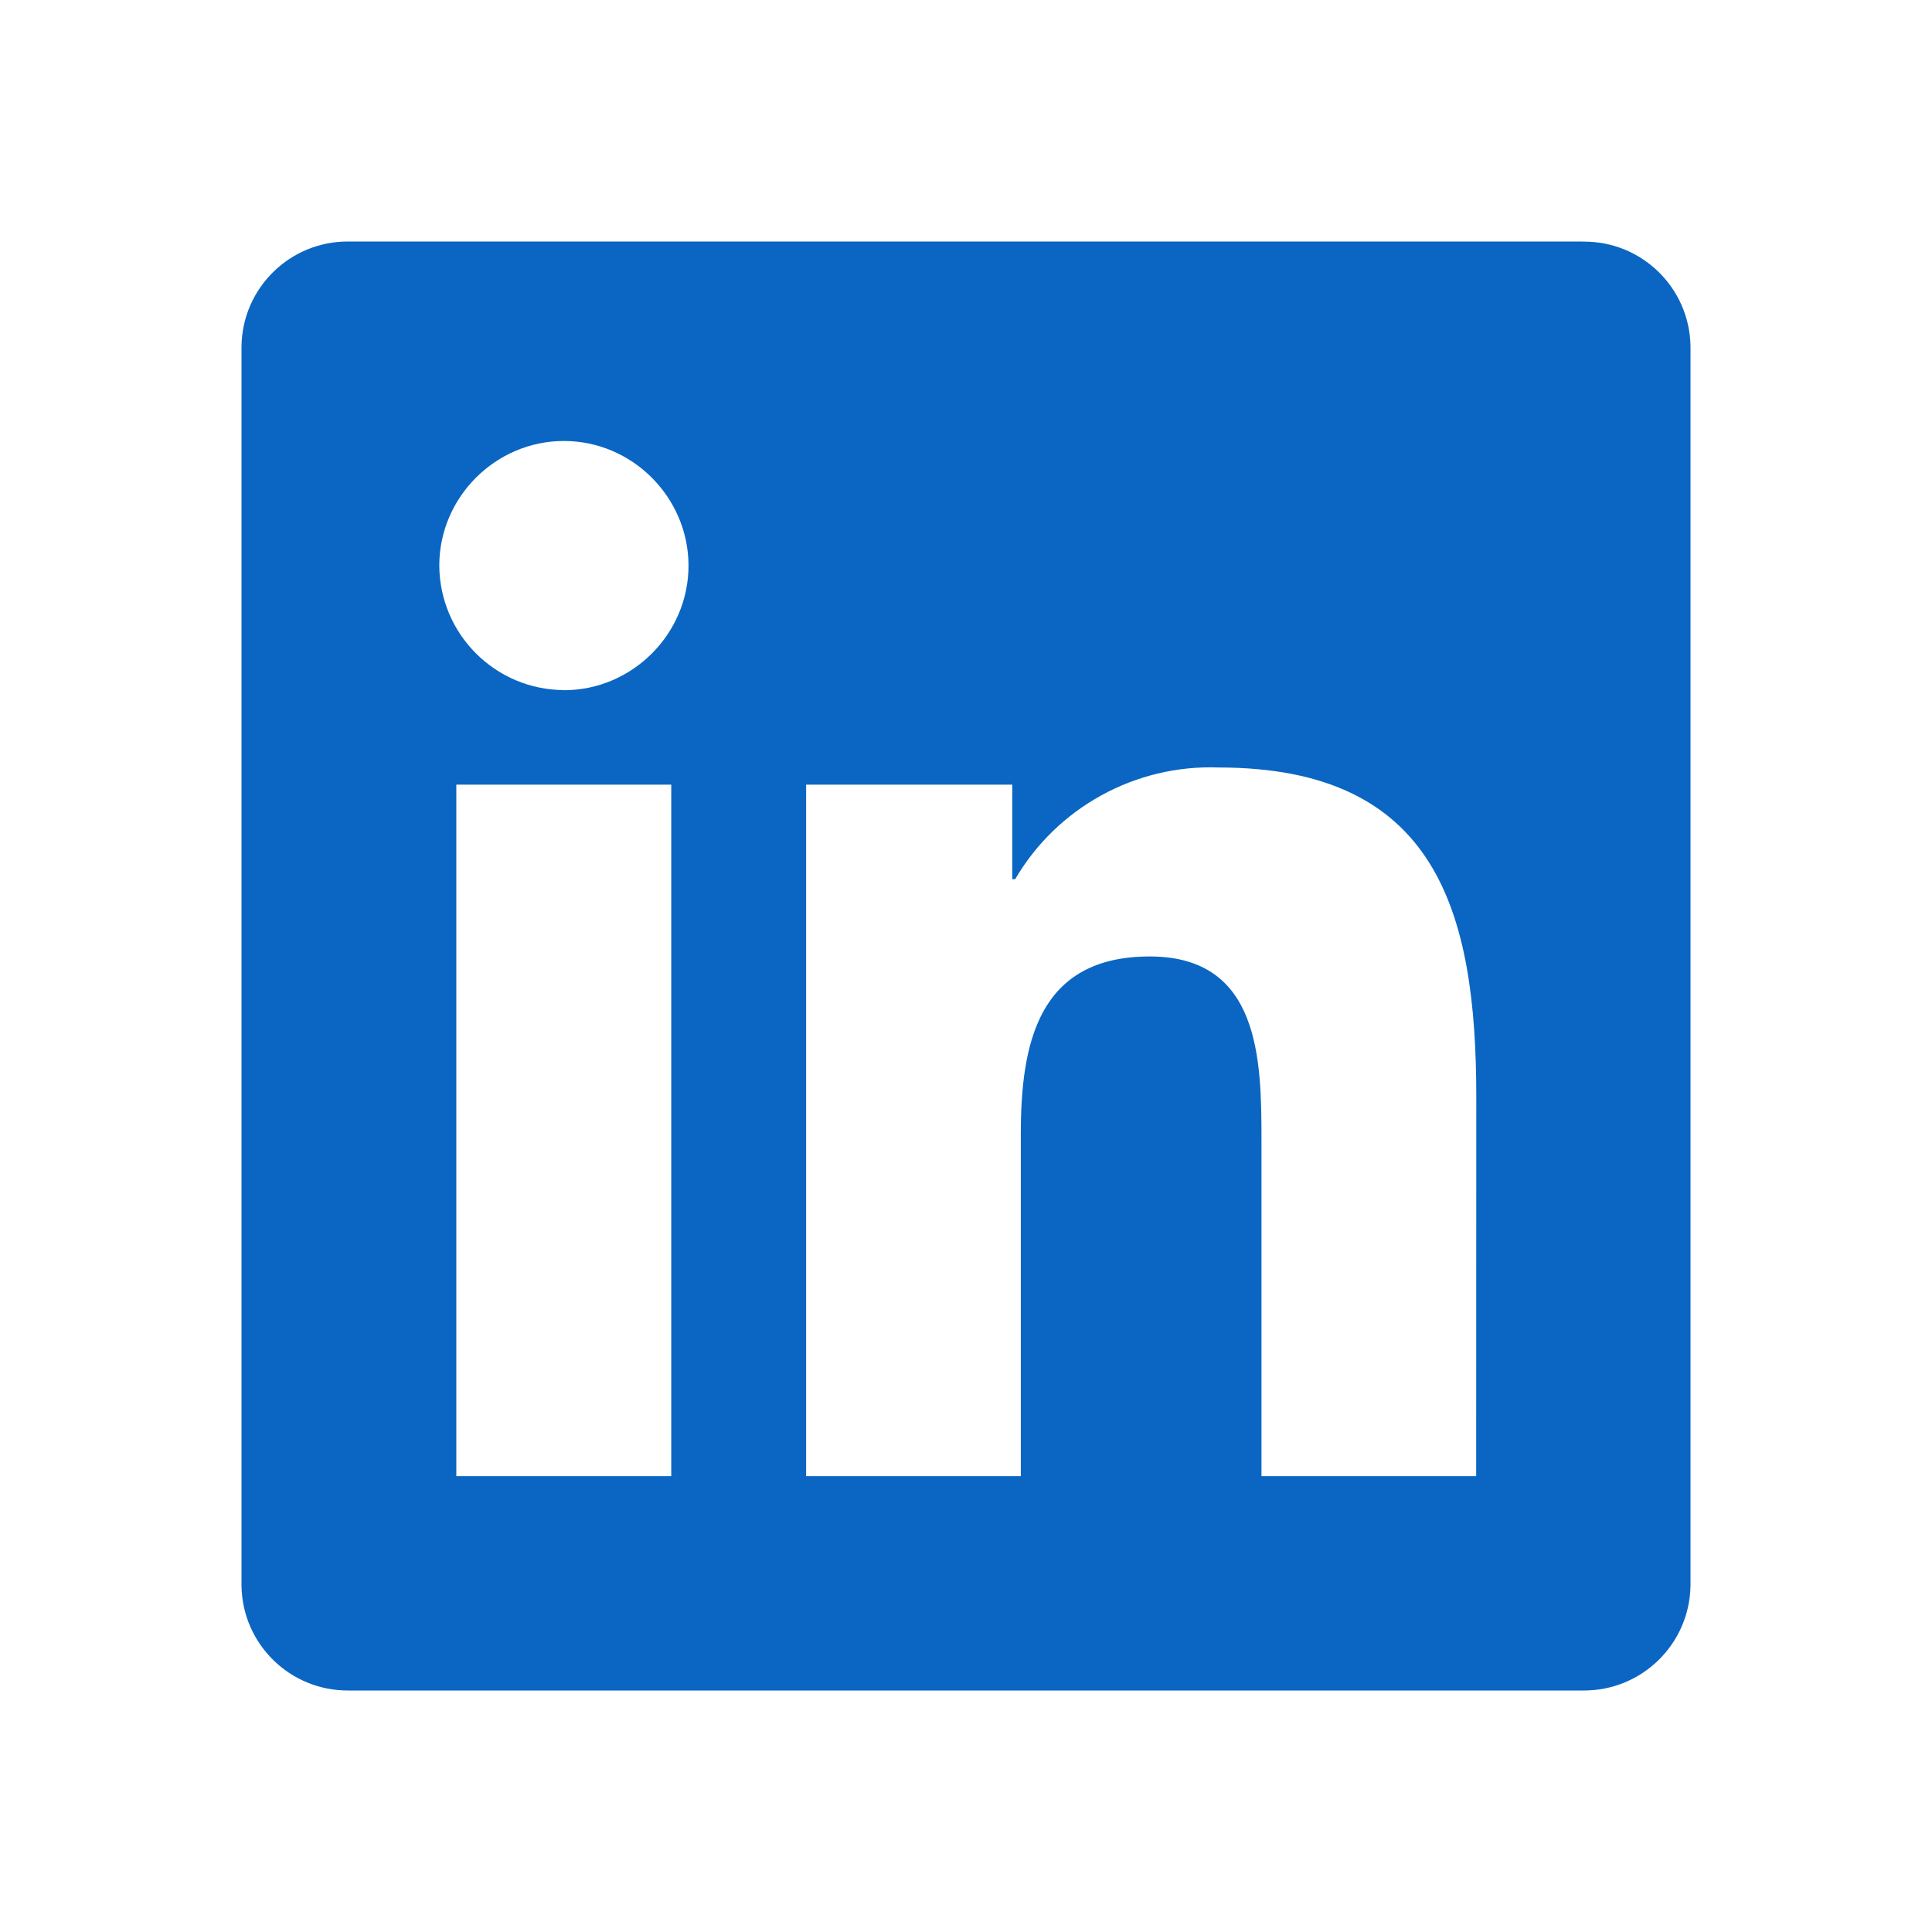
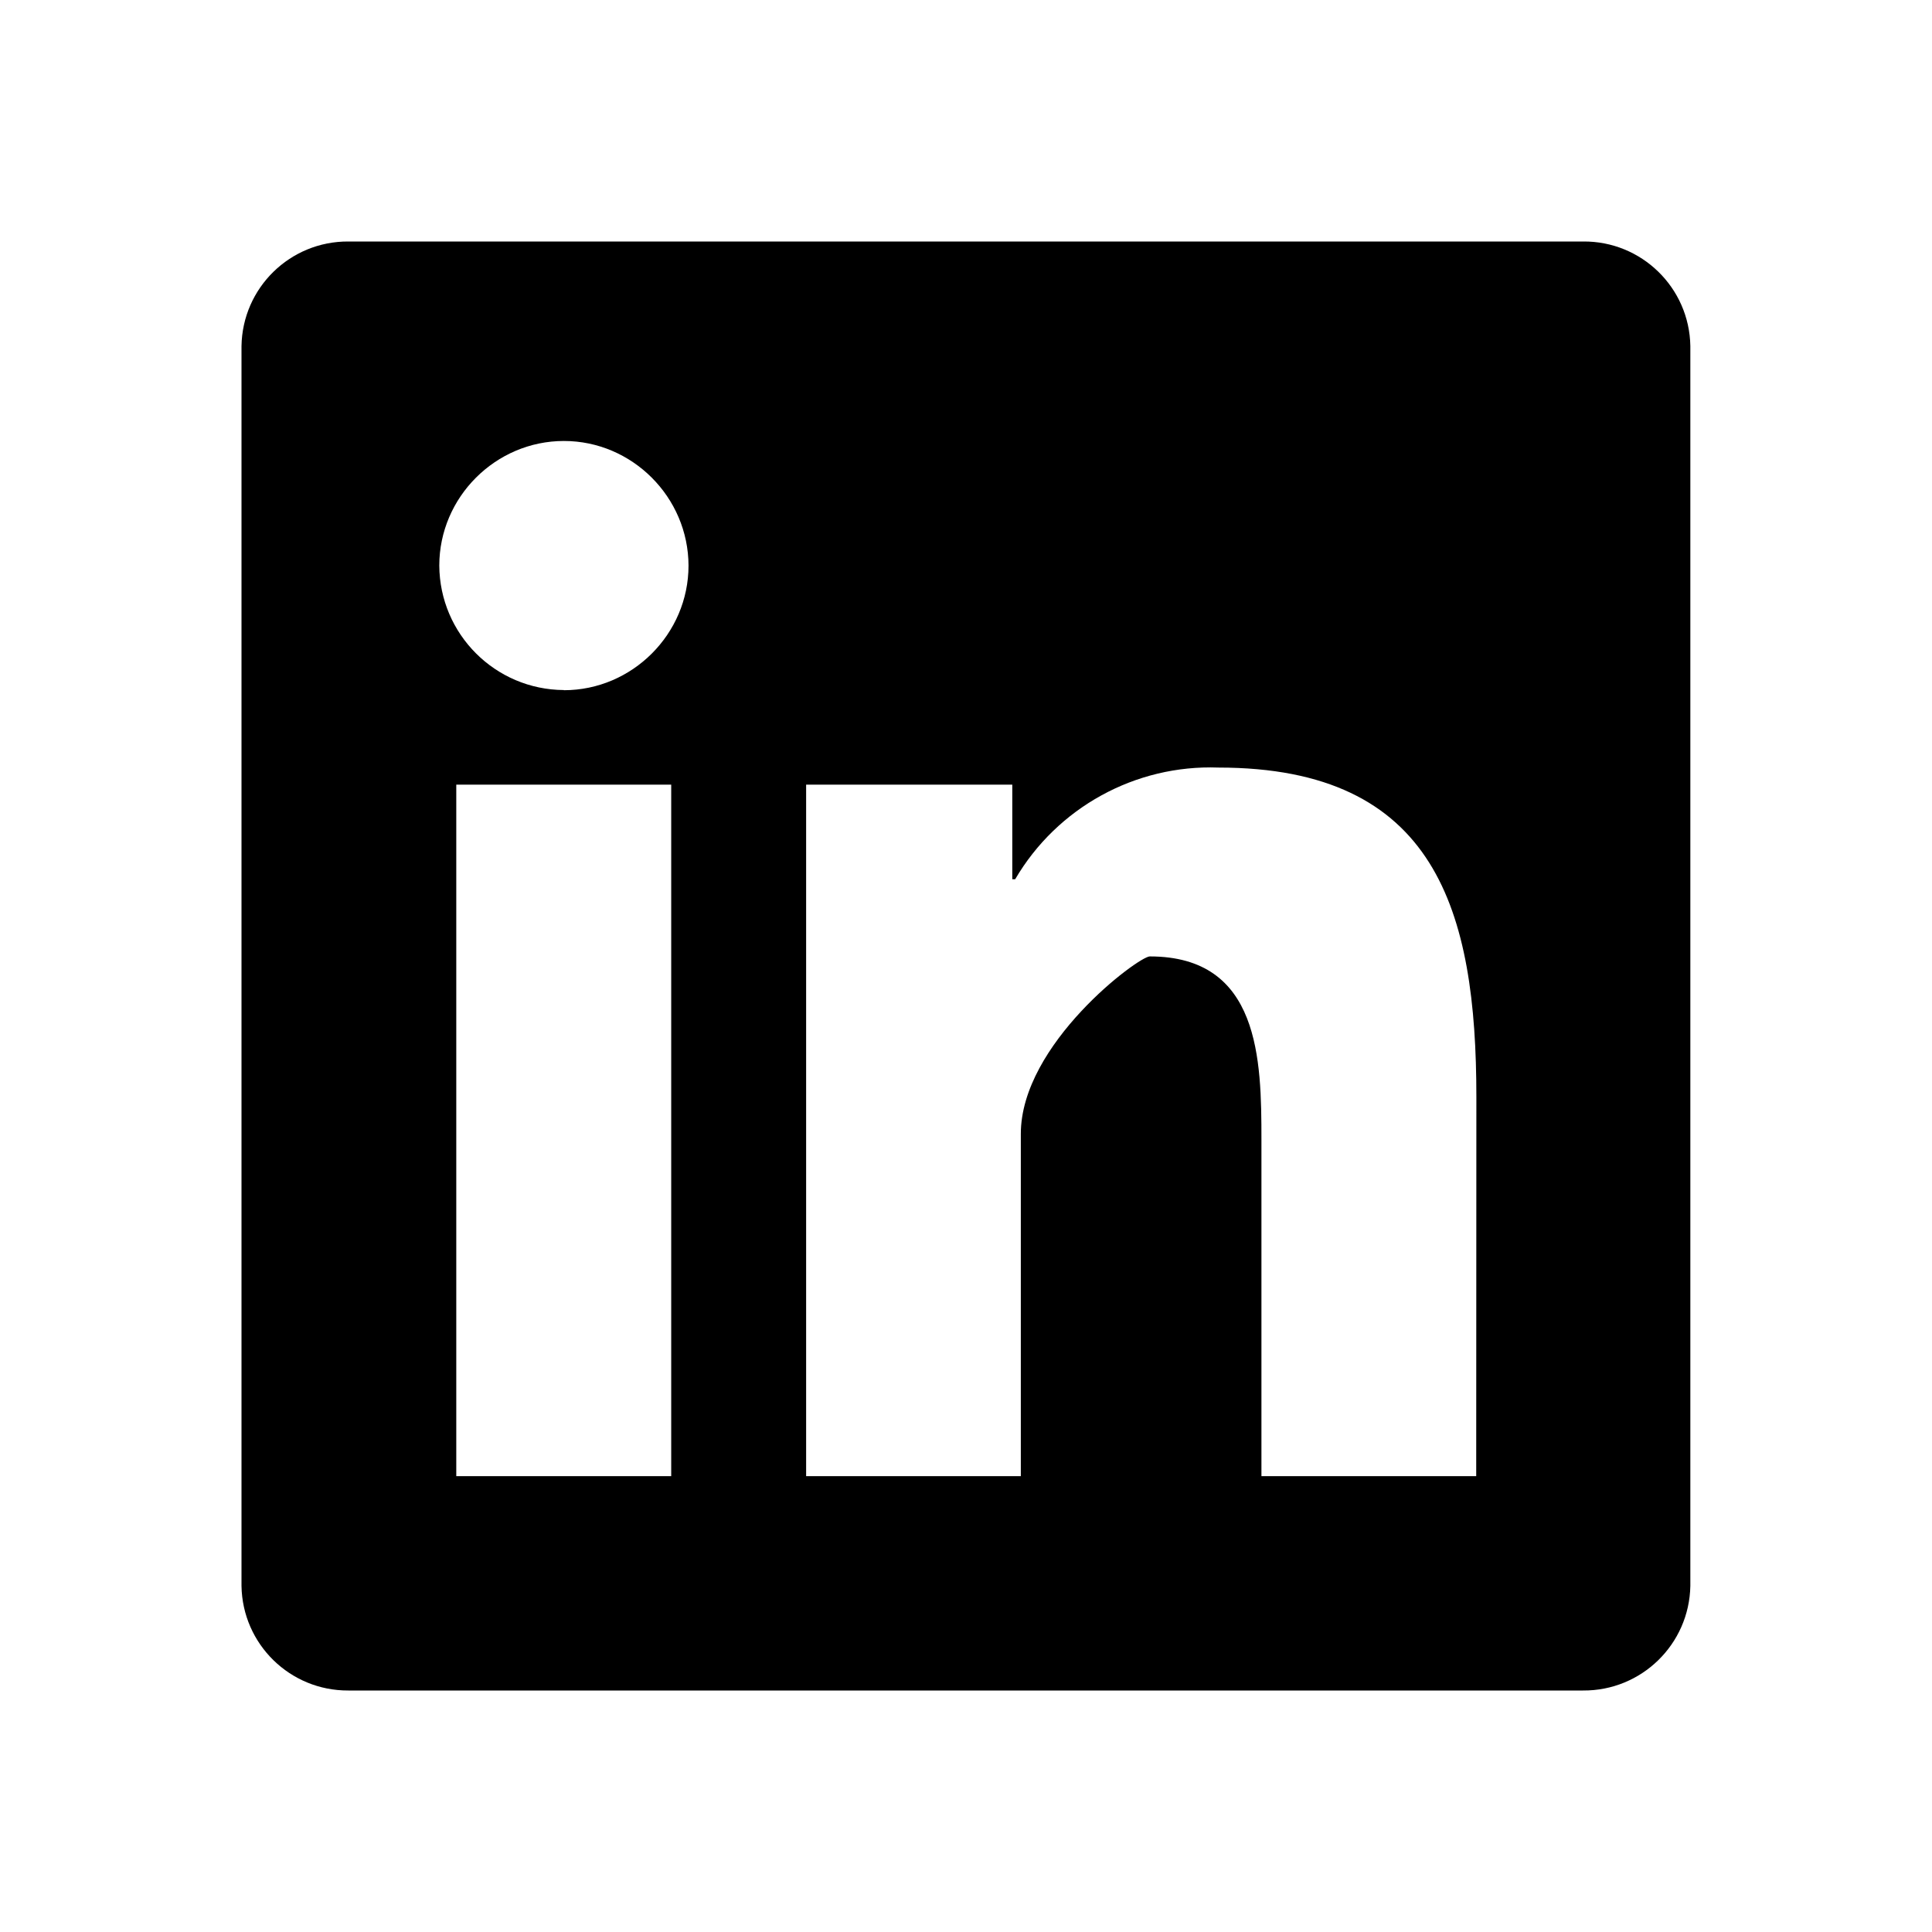
- <svg xmlns="http://www.w3.org/2000/svg" width="800px" height="800px" viewBox="0 0 16 16" fill="none">
-   <path fill="#0A66C2" d="M12.225 12.225h-1.778V9.44c0-.664-.012-1.519-.925-1.519-.926 0-1.068.724-1.068 1.47v2.834H6.676V6.498h1.707v.783h.024c.348-.594.996-.95 1.684-.925 1.802 0 2.135 1.185 2.135 2.728l-.001 3.14zM4.67 5.715a1.037 1.037 0 01-1.032-1.031c0-.566.466-1.032 1.032-1.032.566 0 1.031.466 1.032 1.032 0 .566-.466 1.032-1.032 1.032zm.889 6.51h-1.78V6.498h1.78v5.727zM13.11 2H2.885A.88.88 0 002 2.866v10.268a.88.88 0 00.885.866h10.226a.882.882 0 00.889-.866V2.865a.88.88 0 00-.889-.864z" />
+ <svg xmlns="http://www.w3.org/2000/svg" width="24" height="24" viewBox="0 0 24 24" fill="none">
+   <path fill="#000000" d="M18.337 18.337h-2.667V14.16c0-.996-.018-2.279-1.387-2.279-.139 0-1.602 1.086-1.602 2.205v4.251H10.014V9.747h2.561v1.175h.036c.522-.891 1.494-1.425 2.526-1.387 2.703 0 3.203 1.778 3.203 4.092l-.002 4.71zM7.005 8.572a1.556 1.556 0 01-1.548-1.546c0-.849.699-1.548 1.548-1.548.849 0 1.546.699 1.548 1.548 0 .849-.699 1.548-1.548 1.548zm1.333 9.765h-2.67V9.747h2.67v8.591zM19.665 3H4.327A1.32 1.32 0 003 4.299v15.402a1.32 1.32 0 001.327 1.299h15.338a1.323 1.323 0 001.333-1.299V4.298A1.32 1.32 0 0019.665 3z" />
</svg>
